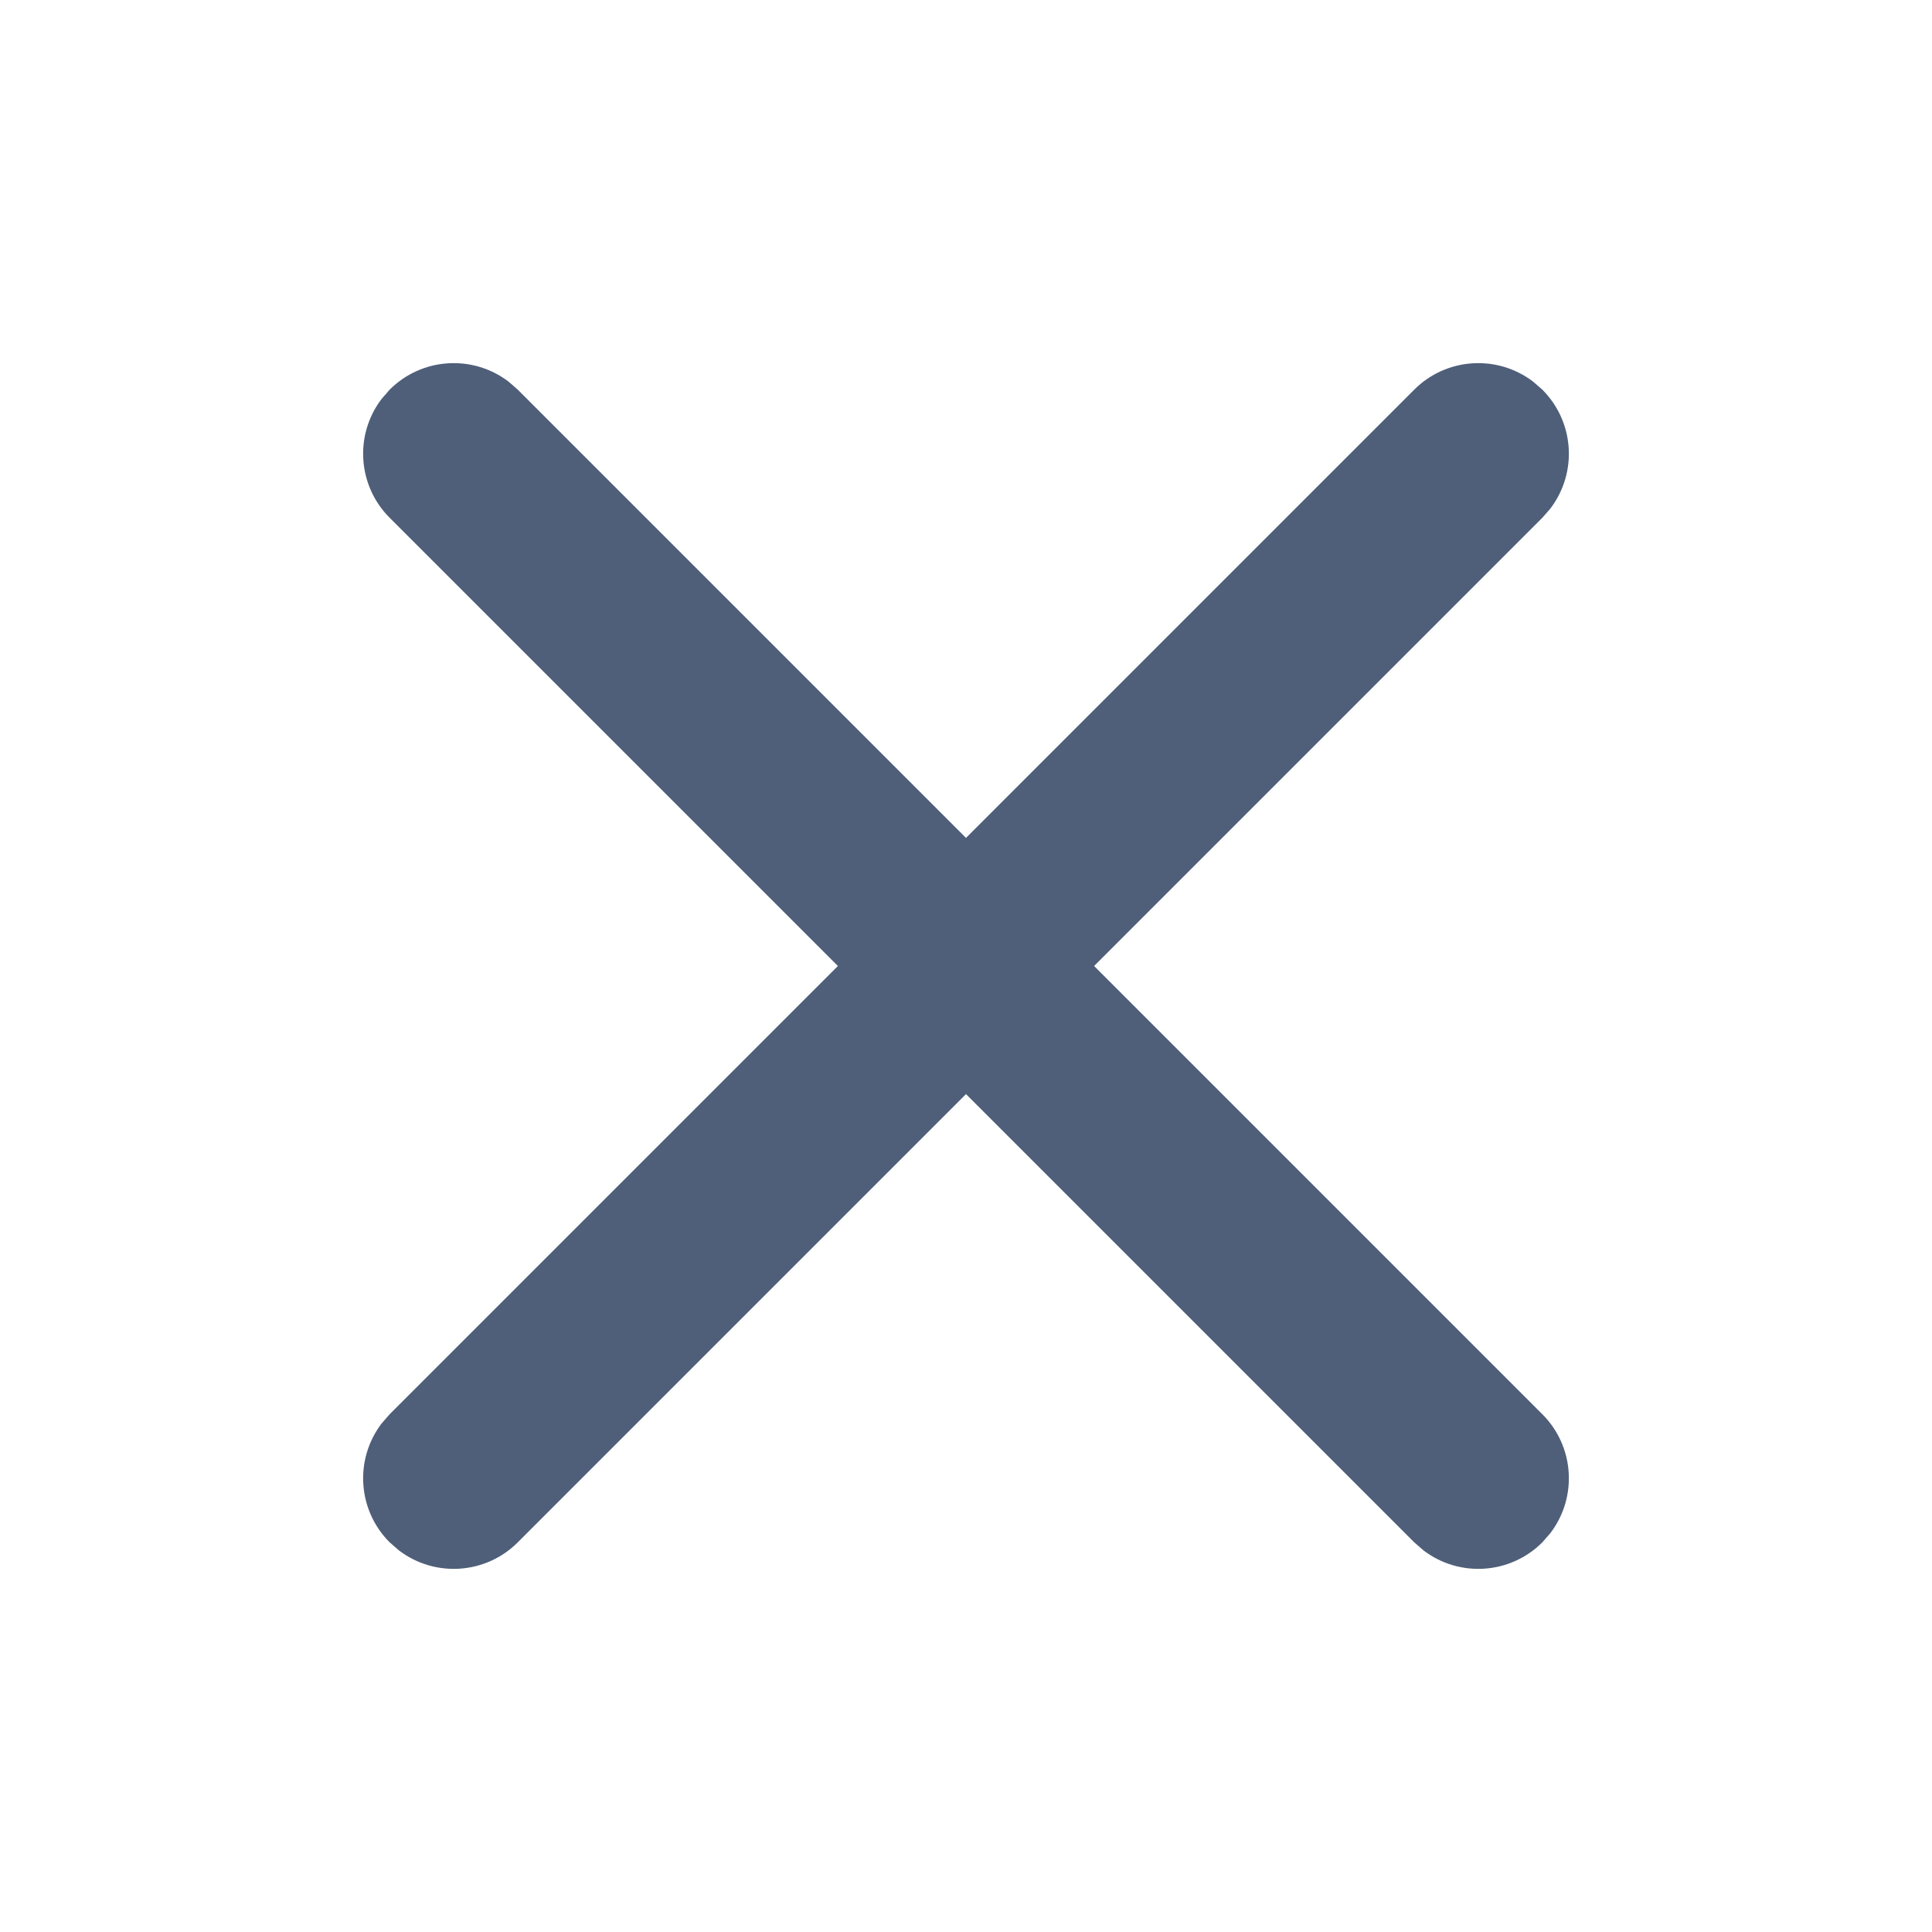
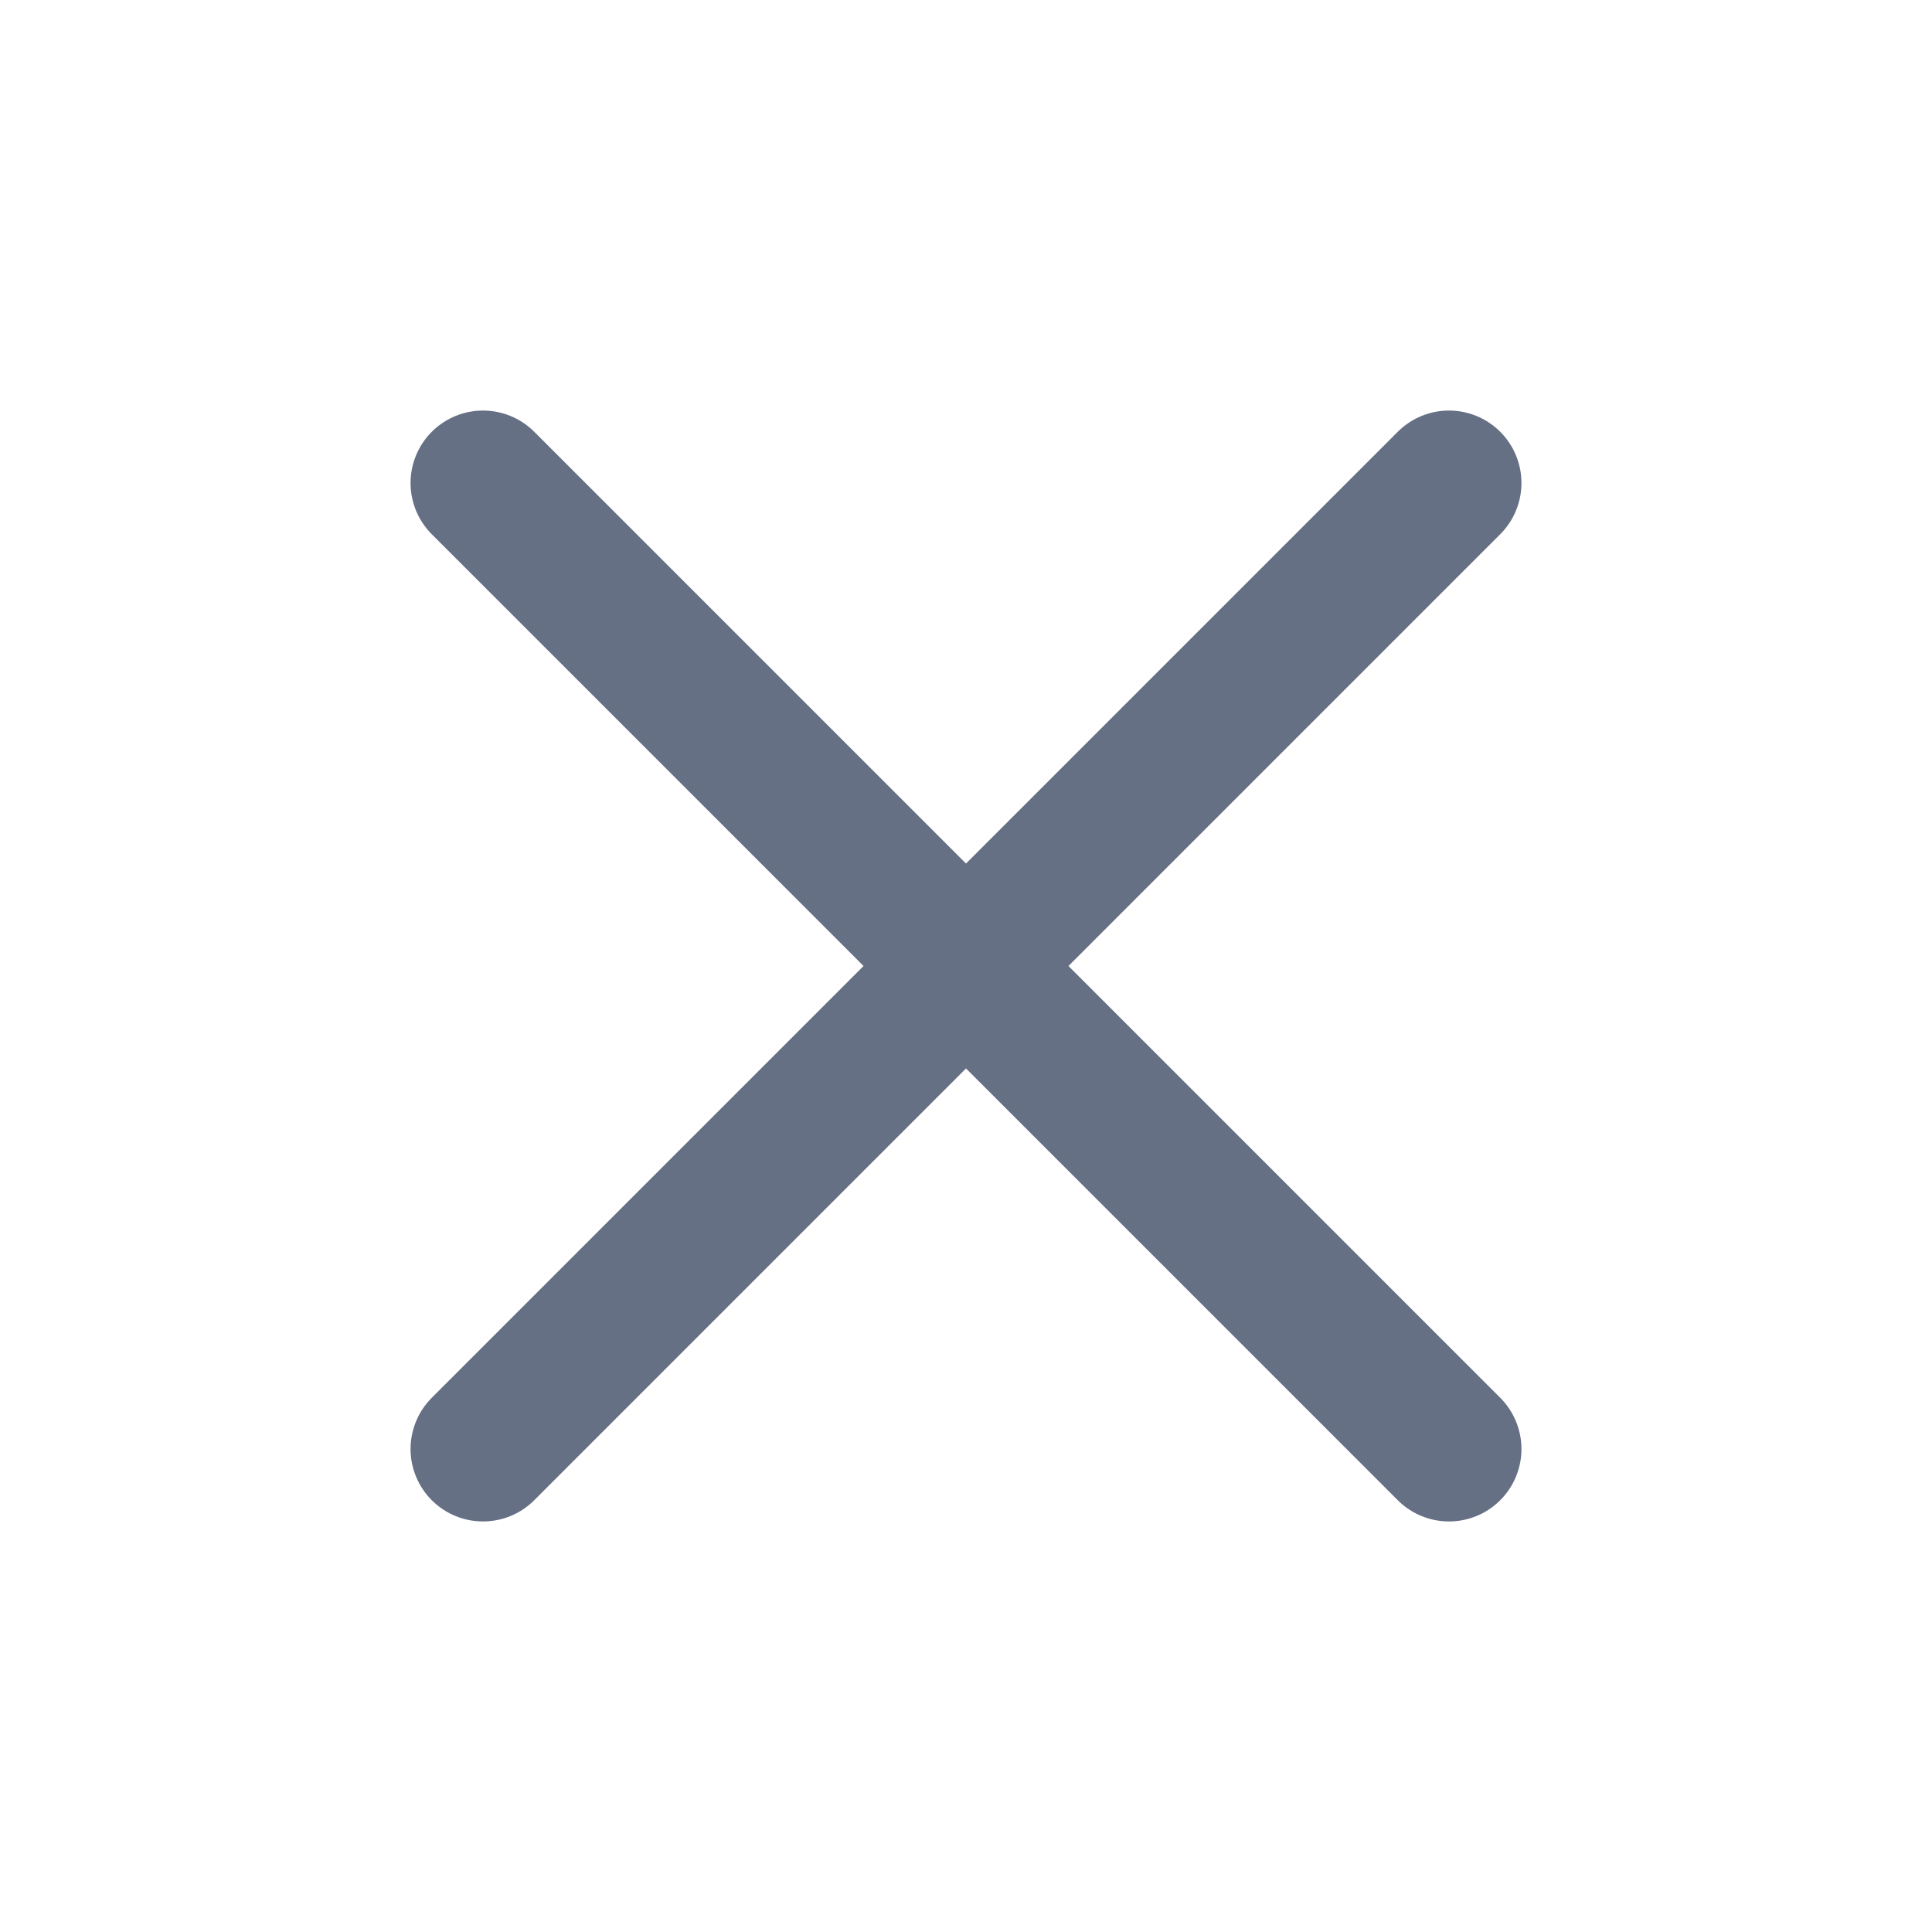
- <svg xmlns="http://www.w3.org/2000/svg" width="16" height="16" viewBox="0 0 16 16">
-   <path d="m12.696 3.16.077.067a.75.75 0 0 1 .067.984l-.067.077L9.061 8l3.712 3.712a.75.75 0 0 1 .067.984l-.067.077a.75.75 0 0 1-.984.067l-.077-.067L8 9.061l-3.712 3.712a.75.75 0 0 1-.984.067l-.077-.067a.75.75 0 0 1-.067-.984l.067-.077L6.939 8 3.227 4.288a.75.75 0 0 1-.067-.984l.067-.077a.75.75 0 0 1 .984-.067l.077.067L8 6.939l3.712-3.712a.75.75 0 0 1 .984-.067z" fill="#4F5F79" fill-rule="nonzero" />
+ <svg xmlns="http://www.w3.org/2000/svg" width="20" height="20" viewBox="0 0 20 20" fill="none">
+   <path d="M15 5L5 15" stroke="#667085" stroke-width="1.5" stroke-linecap="round" stroke-linejoin="round" />
+   <path d="M5 5L15 15" stroke="#667085" stroke-width="1.5" stroke-linecap="round" stroke-linejoin="round" />
</svg>
